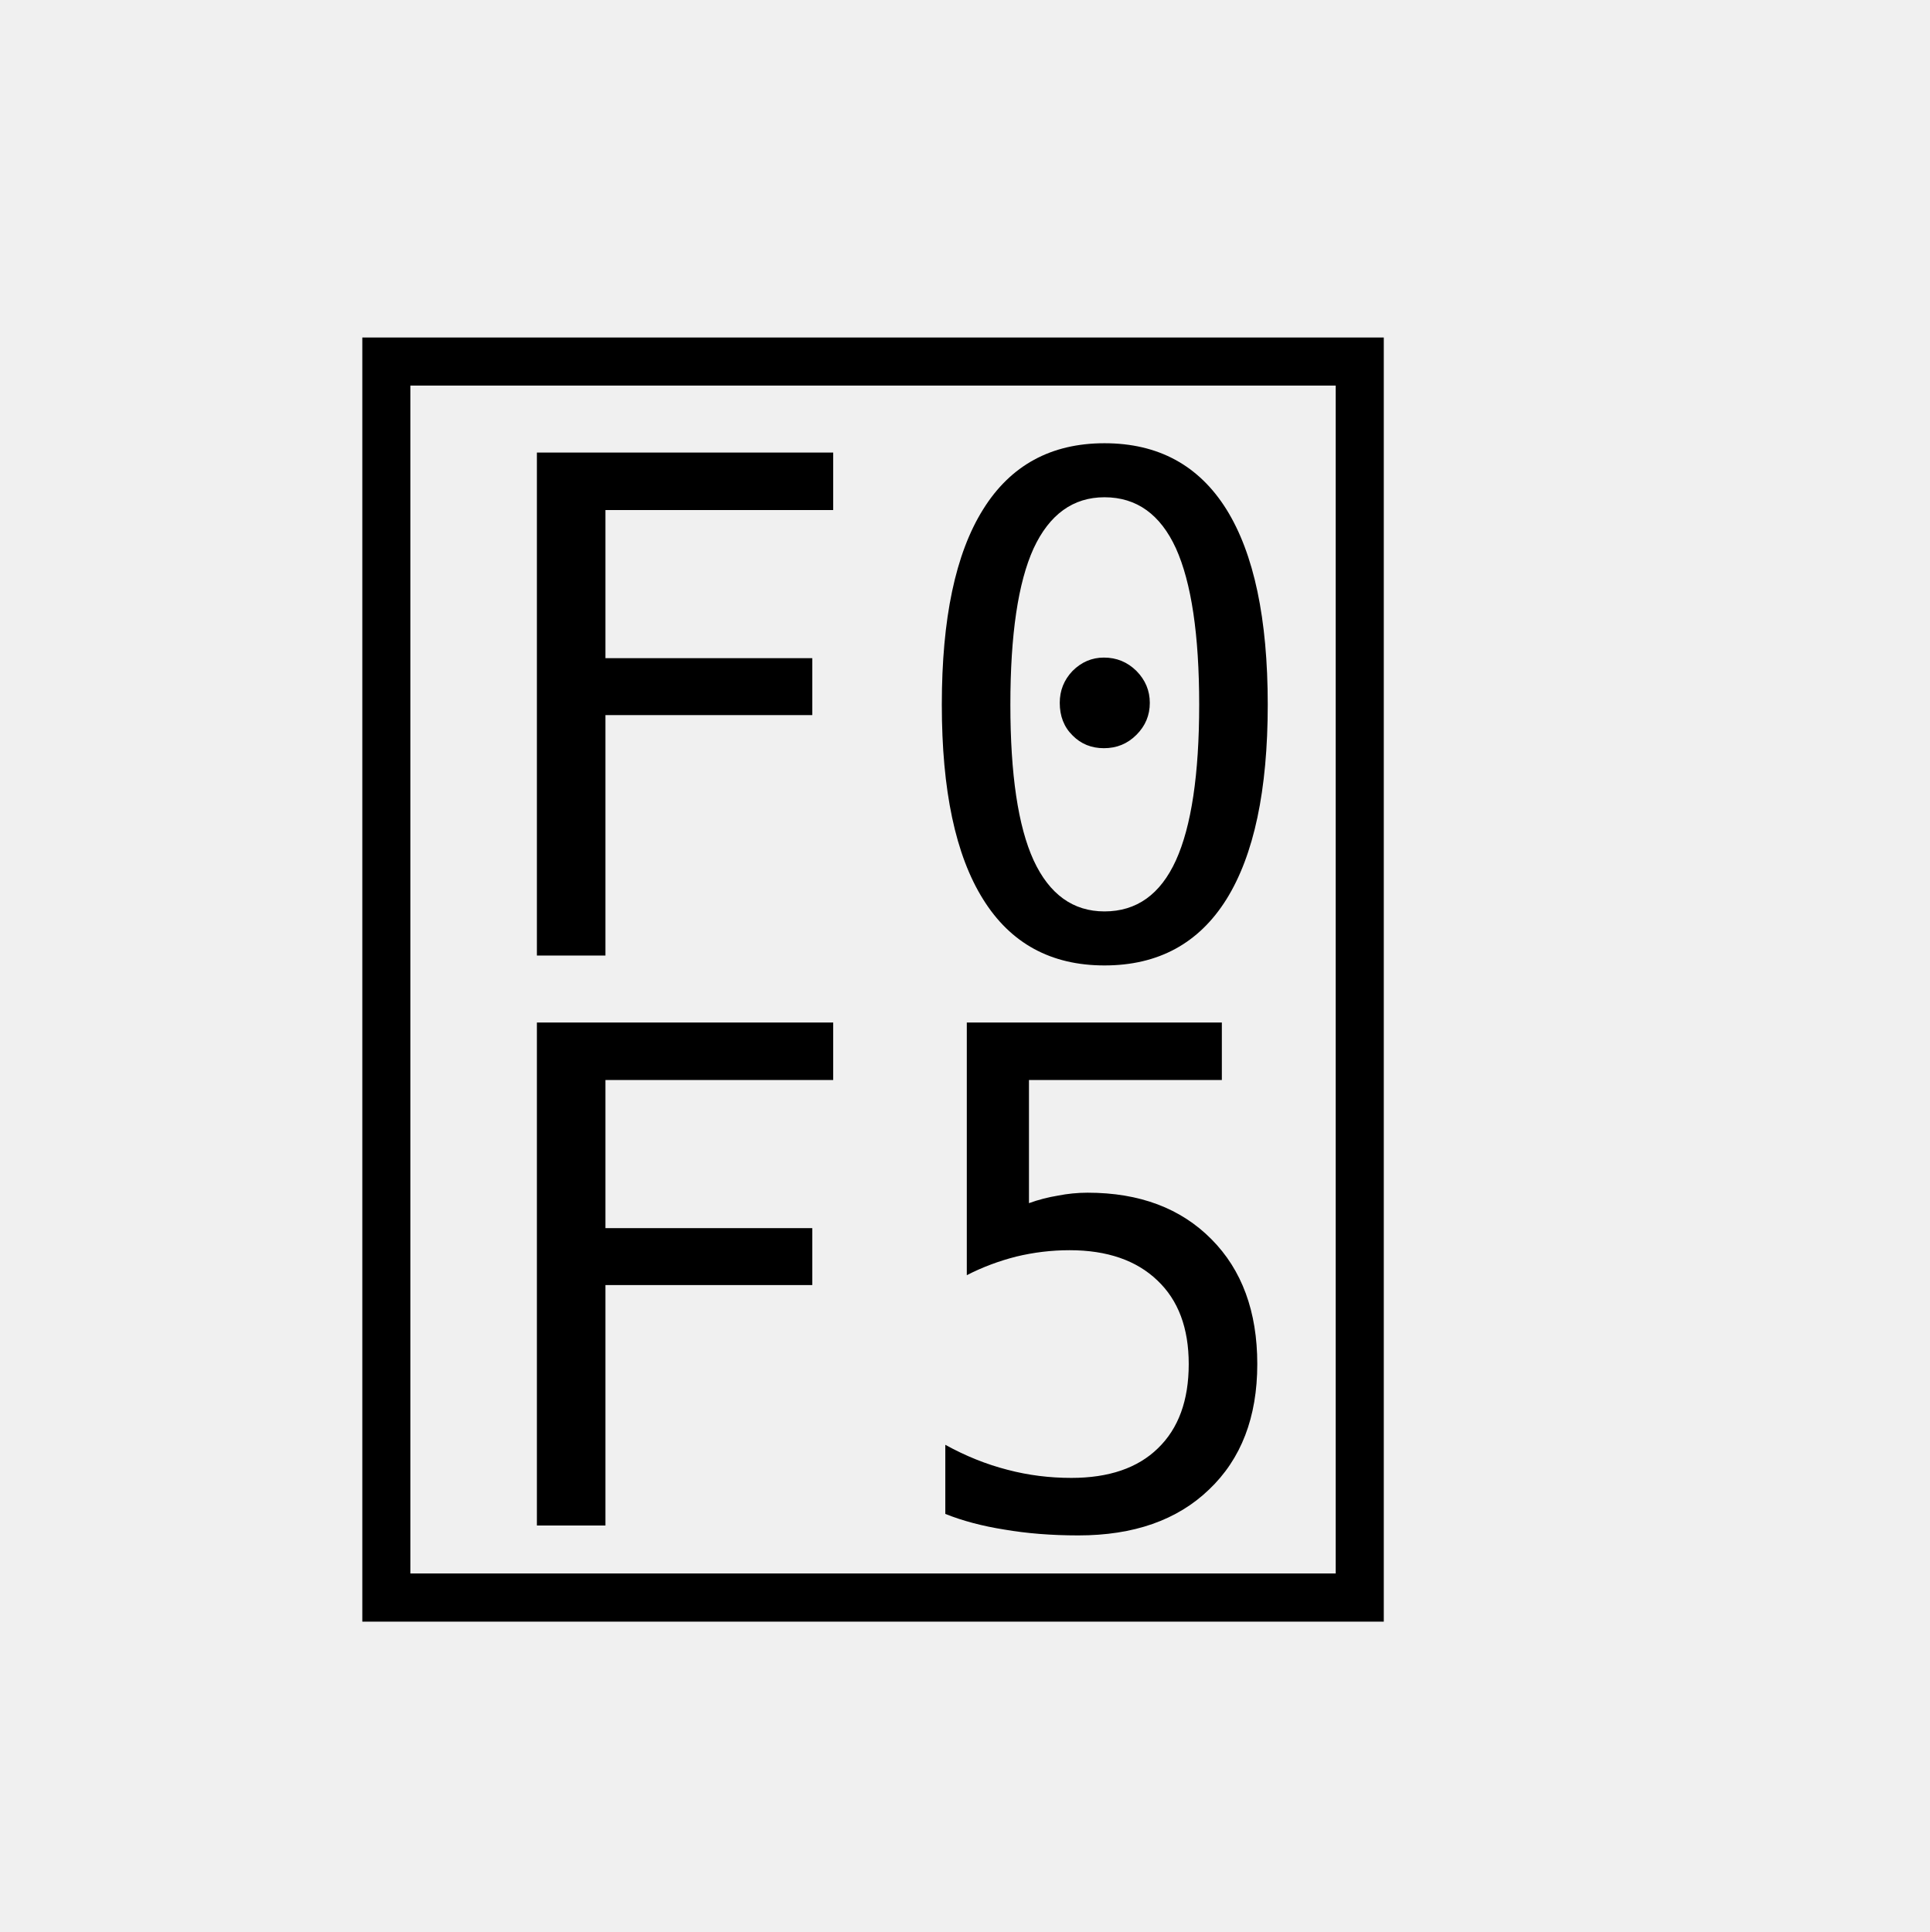
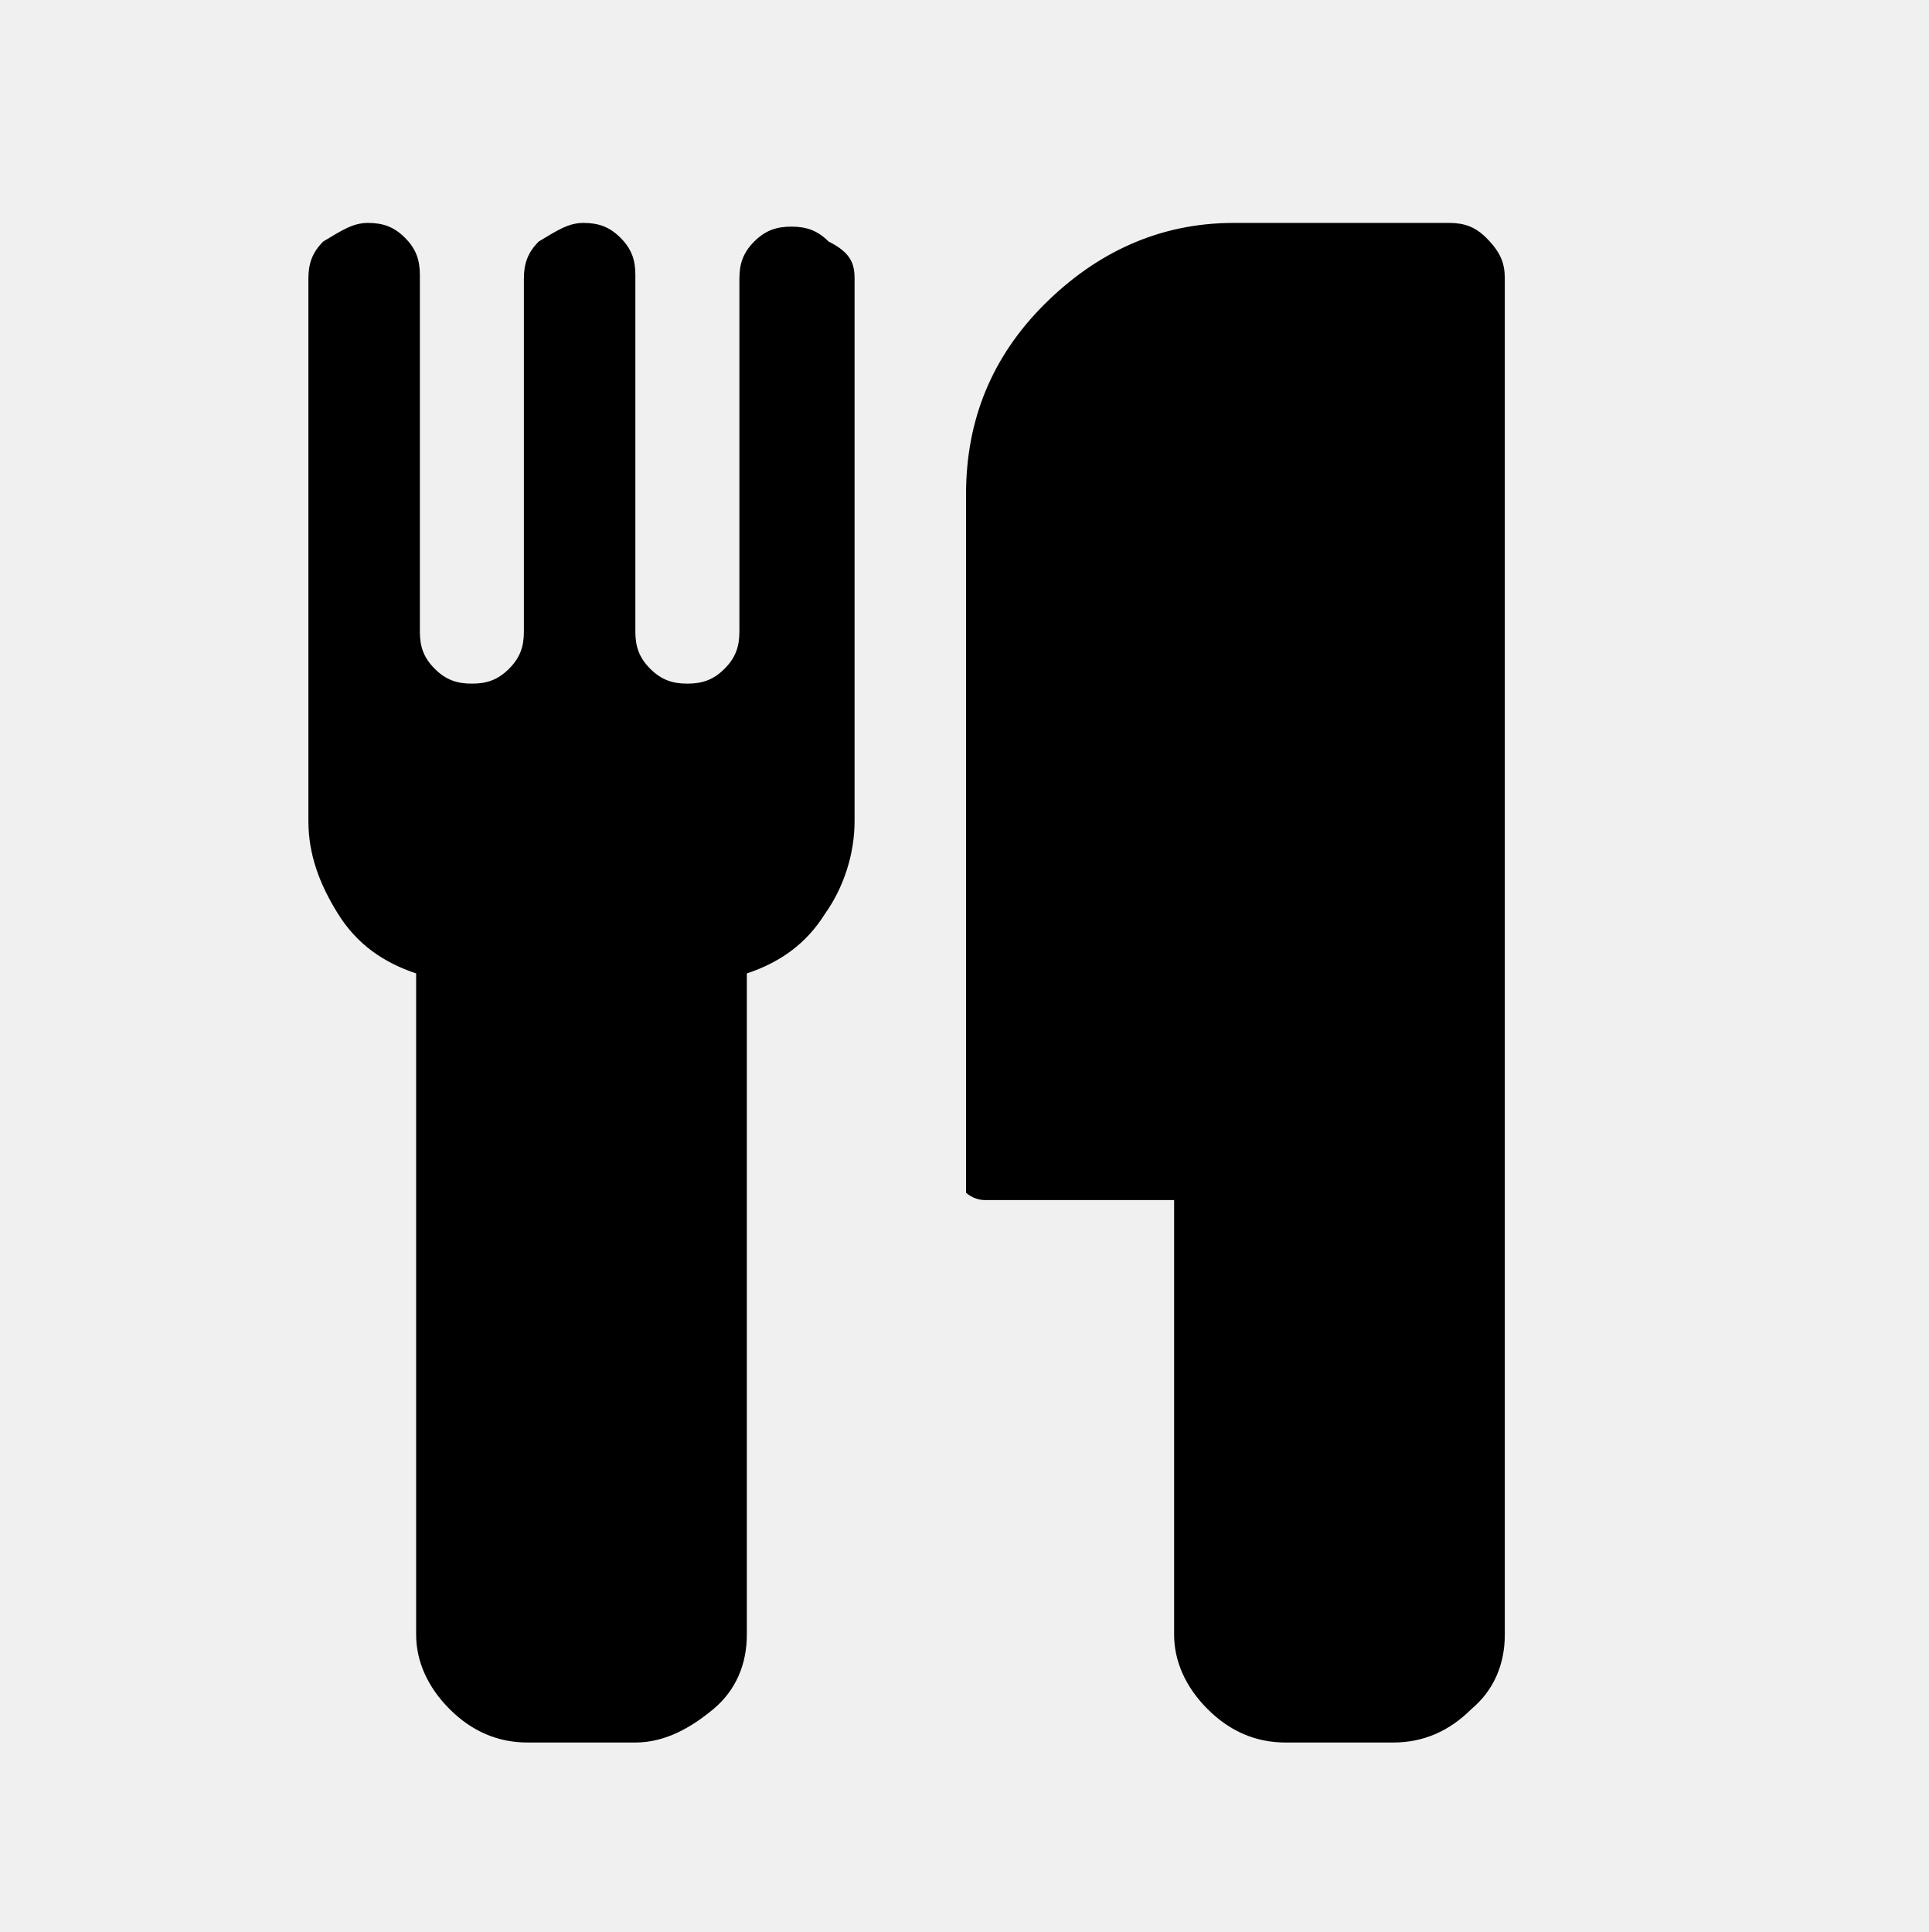
- <svg xmlns="http://www.w3.org/2000/svg" version="1.1" x="0px" y="0px" viewBox="0 0 51.9 51.97" style="enable-background:new 0 0 51.9 51.97;" xml:space="preserve">
+ <svg xmlns="http://www.w3.org/2000/svg" version="1.1" id="Layer_1" x="0px" y="0px" viewBox="0 0 51.9 52" style="enable-background:new 0 0 51.9 52;" xml:space="preserve">
  <style type="text/css">
	.st0{display:none;}
	.st1{display:inline;}
	.st2{font-family:'FontAwesome';}
	.st3{font-size:33.974px;}
	.st4{font-size:31.646px;}
	.st5{font-family:'MyriadPro-Regular';}
	.st6{font-size:15.179px;}
	.st7{display:inline;fill:#FFFFFF;}
	.st8{font-size:19.195px;}
	.st9{font-size:22.962px;}
	.st10{font-size:25.92px;}
	.st11{font-size:28.014px;}
	.st12{font-size:26.221px;}
	.st13{font-size:26.058px;}
	.st14{font-size:48px;}
	.st15{font-size:39.976px;}
	.st16{font-size:40.832px;}
- 	.st17{font-size:28px;}
- 	.st18{font-size:42.339px;}
- 	.st19{font-size:25.873px;}
- 	.st20{font-size:24.712px;}
- 	.st21{font-size:30.294px;}
+ 	.st17{enable-background:new    ;}
+ 	.st18{font-size:28px;}
+ 	.st19{font-size:42.339px;}
+ 	.st20{font-size:25.873px;}
+ 	.st21{font-size:24.713px;}
+ 	.st22{font-size:30.294px;}
</style>
  <g id="Aircraft_Type" class="st0">
    <g class="st1">
-       <path d="M49.67,42.37v2.99H2.53V9.45h2.95v32.92H49.67z" />
+       <path d="M49.7,42.4v3H2.5V9.4h3v32.9H49.7z" />
    </g>
    <text transform="matrix(1 0 0 1 9.4167 38.2313)" class="st1 st2 st3"></text>
  </g>
  <g id="Aircraft_Type_copy" class="st0">
    <g class="st1">
-       <path d="M49.67,42.37v2.99H4.29V6.33h2.84v36.04H49.67z" />
+       <path d="M49.7,42.4v3H4.3v-39h2.8v36C7.1,42.4,49.7,42.4,49.7,42.4z" />
    </g>
    <text transform="matrix(1 0 0 1 13.8333 34.0631)" class="st1 st2 st4"></text>
  </g>
  <g id="Aircraft_Type_copy_3" class="st0">
    <g class="st1">
-       <path d="M49.67,42.37v2.99H4.29V6.33h2.84v36.04H49.67z" />
+       <path d="M49.7,42.4v3H4.3v-39h2.8v36C7.1,42.4,49.7,42.4,49.7,42.4z" />
    </g>
-     <rect x="19.38" y="16.54" class="st1" width="17.91" height="2.3" />
-     <rect x="19.38" y="20.69" class="st1" width="17.91" height="2.3" />
-     <rect x="19.38" y="24.84" class="st1" width="17.91" height="2.3" />
-     <rect x="19.38" y="28.99" class="st1" width="17.91" height="2.3" />
-     <rect x="21.53" y="7.55" class="st1" width="11.98" height="4.61" />
-     <ellipse class="st1" cx="27.52" cy="8.24" rx="2.66" ry="2.54" />
-     <path class="st1" d="M37.41,8.82h-1.82v1.84h1.82c1.2,0,2.18,0.93,2.18,2.07v21.55c0,1.14-0.98,2.07-2.18,2.07H18.53   c-1.2,0-2.18-0.93-2.18-2.07V12.74c0-1.14,0.98-2.07,2.18-2.07h0.73V8.82h-0.73c-2.27,0-4.11,1.76-4.11,3.92v21.55   c0,2.16,1.85,3.92,4.11,3.92h18.88c2.27,0,4.11-1.76,4.11-3.92V12.74C41.52,10.58,39.68,8.82,37.41,8.82z" />
+     <rect x="19.4" y="16.5" class="st1" width="17.9" height="2.3" />
+     <rect x="19.4" y="20.7" class="st1" width="17.9" height="2.3" />
+     <rect x="19.4" y="24.8" class="st1" width="17.9" height="2.3" />
+     <rect x="19.4" y="29" class="st1" width="17.9" height="2.3" />
+     <rect x="21.5" y="7.5" class="st1" width="12" height="4.6" />
+     <ellipse class="st1" cx="27.5" cy="8.2" rx="2.7" ry="2.5" />
+     <path class="st1" d="M37.4,8.8h-1.8v1.8h1.8c1.2,0,2.2,0.9,2.2,2.1v21.5c0,1.1-1,2.1-2.2,2.1H18.5c-1.2,0-2.2-0.9-2.2-2.1V12.7   c0-1.1,1-2.1,2.2-2.1h0.7V8.8h-0.7c-2.3,0-4.1,1.8-4.1,3.9v21.5c0,2.2,1.9,3.9,4.1,3.9h18.9c2.3,0,4.1-1.8,4.1-3.9V12.7   C41.5,10.6,39.7,8.8,37.4,8.8z" />
  </g>
  <g id="Aircraft_Type_copy_2" class="st0">
    <g class="st1">
-       <path d="M49.67,42.37v2.99H4.29V6.33h2.84v36.04H49.67z" />
+       <path d="M49.7,42.4v3H4.3v-39h2.8v36C7.1,42.4,49.7,42.4,49.7,42.4z" />
    </g>
    <g class="st1">
-       <path d="M27.21,37.63c-0.35,0-0.69-0.08-1.01-0.24c-0.54-0.27-11.92-7.42-12.59-7.86c-1.3-0.85-1.98-2-1.77-3    c0.22-1.04,1.41-2,2.94-1.73c0.95,0.16,9.22,1.82,11.36,2.24l3.88-4.12h6.2c0.24-0.38,0.67-0.59,1.23-0.59h6.29v1.8h-5.95v0.54    l-0.9,0.06H30.8L26.77,29l-0.49-0.1c-0.11-0.02-10.76-2.15-11.8-2.33c-0.57-0.1-0.84,0.23-0.87,0.33c0,0.08,0.15,0.57,1,1.12    c1.22,0.8,11.84,7.45,12.41,7.75c0.1,0.05,0.38,0.19,1.43-0.45c1.3-0.79,5.01-2.82,5.17-2.91l0.17-0.09l3.87-0.29l0.11,0.85    c0,0,0,0.02,0.01,0.06c0.03,0,0.06,0,0.08,0c0.22,0,3.65-0.15,5.9-0.24l0.08,1.8c-0.96,0.04-5.74,0.24-5.98,0.24    c-0.46,0.03-1.07,0.07-1.5-0.33c-0.14-0.13-0.24-0.28-0.29-0.45L34.3,34.1c-0.76,0.41-3.82,2.09-4.93,2.77    C28.53,37.38,27.84,37.63,27.21,37.63z" />
-       <rect x="38.57" y="23.32" width="1.8" height="10.56" />
-       <rect x="36" y="23.35" width="1.8" height="10.44" />
-       <path d="M26.53,33.37c-0.17,0-0.33-0.01-0.5-0.04c-0.65-0.12-1.17-0.49-1.46-1.05c-0.93-1.76-0.51-2.91,0-3.57    c0.59-0.76,1.99-2.08,2.05-2.13l1.23,1.31c-0.38,0.35-1.44,1.39-1.86,1.93c-0.27,0.35-0.21,0.89,0.17,1.62    c0.02,0.03,0.04,0.08,0.18,0.11c0.32,0.07,0.76-0.08,0.87-0.17c0.25-0.22,1.74-1.94,3.02-3.48l1.38,1.16    c-0.64,0.76-2.76,3.28-3.23,3.68C28.01,33.08,27.28,33.37,26.53,33.37z" />
+       <path d="M27.2,37.6c-0.4,0-0.7-0.1-1-0.2c-0.5-0.3-11.9-7.4-12.6-7.9c-1.3-0.9-2-2-1.8-3c0.2-1,1.4-2,2.9-1.7    C15.7,25,24,26.6,26.1,27l3.9-4.1h6.2c0.2-0.4,0.7-0.6,1.2-0.6h6.3v1.8h-6v0.5l-0.9,0.1h-6.1l-4,4.3l-0.5-0.1    c-0.1,0-10.8-2.1-11.8-2.3c-0.6-0.1-0.8,0.2-0.9,0.3c0,0.1,0.1,0.6,1,1.1c1.2,0.8,11.8,7.5,12.4,7.8c0.1,0,0.4,0.2,1.4-0.5    c1.3-0.8,5-2.8,5.2-2.9l0.2-0.1l3.9-0.3l0.1,0.8c0,0,0,0,0,0.1c0,0,0.1,0,0.1,0c0.2,0,3.7-0.2,5.9-0.2l0.1,1.8c-1,0-5.7,0.2-6,0.2    c-0.5,0-1.1,0.1-1.5-0.3c-0.1-0.1-0.2-0.3-0.3-0.5l-1.8,0.1c-0.8,0.4-3.8,2.1-4.9,2.8C28.5,37.4,27.8,37.6,27.2,37.6z" />
+       <rect x="38.6" y="23.3" width="1.8" height="10.6" />
+       <rect x="36" y="23.3" width="1.8" height="10.4" />
+       <path d="M26.5,33.4c-0.2,0-0.3,0-0.5,0c-0.6-0.1-1.2-0.5-1.5-1c-0.9-1.8-0.5-2.9,0-3.6c0.6-0.8,2-2.1,2-2.1l1.2,1.3    c-0.4,0.4-1.4,1.4-1.9,1.9c-0.3,0.4-0.2,0.9,0.2,1.6c0,0,0,0.1,0.2,0.1c0.3,0.1,0.8-0.1,0.9-0.2c0.3-0.2,1.7-1.9,3-3.5l1.4,1.2    c-0.6,0.8-2.8,3.3-3.2,3.7C28,33.1,27.3,33.4,26.5,33.4z" />
    </g>
-     <text transform="matrix(1.1306 0 0 1 16.3747 21.2054)" class="st1 st5 st6">%</text>
+     <text transform="matrix(1.1306 0 0 1 16.3745 21.2054)" class="st1 st5 st6">%</text>
  </g>
  <g id="Aircraft_Type_copy_4" class="st0">
    <g class="st1">
-       <path d="M49.67,42.37v2.99H4.29V6.33h2.84v36.04H49.67z" />
+       <path d="M49.7,42.4v3H4.3v-39h2.8v36C7.1,42.4,49.7,42.4,49.7,42.4z" />
    </g>
-     <circle class="st1" cx="27.83" cy="23.54" r="15.29" />
+     <circle class="st1" cx="27.8" cy="23.5" r="15.3" />
    <text transform="matrix(1 0 0 1 19.9587 29.6649)" class="st7 st2 st8"></text>
  </g>
  <g id="Aircraft_Type_copy_5" class="st0">
    <g class="st1">
-       <path d="M49.67,42.37v2.99H4.29V6.33h2.84v36.04H49.67z" />
+       <path d="M49.7,42.4v3H4.3v-39h2.8v36C7.1,42.4,49.7,42.4,49.7,42.4z" />
    </g>
-     <circle class="st1" cx="27.83" cy="23.54" r="15.29" />
+     <circle class="st1" cx="27.8" cy="23.5" r="15.3" />
    <text transform="matrix(1 0 0 1 18.3753 28.2482)" class="st7 st2 st8"></text>
  </g>
  <g id="Layer_9" class="st0">
</g>
  <g id="Layer_8" class="st0">
    <g class="st1">
-       <path d="M44.4,12.5c0.5,0.49,0.92,1.16,1.28,2c0.36,0.84,0.53,1.62,0.53,2.32v30.32c0,0.7-0.25,1.3-0.75,1.79    c-0.5,0.49-1.1,0.74-1.81,0.74H7.82c-0.71,0-1.32-0.25-1.81-0.74c-0.5-0.49-0.75-1.09-0.75-1.79V5.02c0-0.7,0.25-1.3,0.75-1.79    c0.5-0.49,1.1-0.74,1.81-0.74h23.88c0.71,0,1.49,0.18,2.35,0.53c0.85,0.35,1.53,0.77,2.03,1.26L44.4,12.5z M42.8,46.3V19.34H31.71    c-0.71,0-1.32-0.25-1.81-0.74c-0.5-0.49-0.75-1.09-0.75-1.79V5.86H8.67V46.3H42.8z M32.56,6.08v9.9h10.02    c-0.18-0.51-0.37-0.87-0.59-1.08l-8.34-8.24C33.44,6.44,33.08,6.25,32.56,6.08z" />
+       <path d="M44.4,12.5c0.5,0.5,0.9,1.2,1.3,2s0.5,1.6,0.5,2.3v30.3c0,0.7-0.3,1.3-0.8,1.8s-1.1,0.7-1.8,0.7H7.8    c-0.7,0-1.3-0.3-1.8-0.7c-0.5-0.5-0.8-1.1-0.8-1.8V5c0-0.7,0.3-1.3,0.8-1.8s1.1-0.7,1.8-0.7h23.9c0.7,0,1.5,0.2,2.4,0.5    c0.8,0.3,1.5,0.8,2,1.3L44.4,12.5z M42.8,46.3v-27H31.7c-0.7,0-1.3-0.3-1.8-0.7c-0.5-0.5-0.8-1.1-0.8-1.8v-11H8.7v40.4H42.8z     M32.6,6.1V16h10c-0.2-0.5-0.4-0.9-0.6-1.1l-8.3-8.2C33.4,6.4,33.1,6.2,32.6,6.1z" />
    </g>
    <text transform="matrix(1 0 0 1 13.9521 39.7904)" class="st1 st2 st9"></text>
  </g>
  <g id="Layer_8_copy" class="st0">
    <g class="st1">
-       <path d="M44.4,12.5c0.5,0.49,0.92,1.16,1.28,2c0.36,0.84,0.53,1.62,0.53,2.32v30.32c0,0.7-0.25,1.3-0.75,1.79    c-0.5,0.49-1.1,0.74-1.81,0.74H7.82c-0.71,0-1.32-0.25-1.81-0.74c-0.5-0.49-0.75-1.09-0.75-1.79V5.02c0-0.7,0.25-1.3,0.75-1.79    c0.5-0.49,1.1-0.74,1.81-0.74h23.88c0.71,0,1.49,0.18,2.35,0.53c0.85,0.35,1.53,0.77,2.03,1.26L44.4,12.5z M42.8,46.3V19.34H31.71    c-0.71,0-1.32-0.25-1.81-0.74c-0.5-0.49-0.75-1.09-0.75-1.79V5.86H8.67V46.3H42.8z M32.56,6.08v9.9h10.02    c-0.18-0.51-0.37-0.87-0.59-1.08l-8.34-8.24C33.44,6.44,33.08,6.25,32.56,6.08z" />
+       <path d="M44.4,12.5c0.5,0.5,0.9,1.2,1.3,2s0.5,1.6,0.5,2.3v30.3c0,0.7-0.3,1.3-0.8,1.8s-1.1,0.7-1.8,0.7H7.8    c-0.7,0-1.3-0.3-1.8-0.7c-0.5-0.5-0.8-1.1-0.8-1.8V5c0-0.7,0.3-1.3,0.8-1.8s1.1-0.7,1.8-0.7h23.9c0.7,0,1.5,0.2,2.4,0.5    c0.8,0.3,1.5,0.8,2,1.3L44.4,12.5z M42.8,46.3v-27H31.7c-0.7,0-1.3-0.3-1.8-0.7c-0.5-0.5-0.8-1.1-0.8-1.8v-11H8.7v40.4H42.8z     M32.6,6.1V16h10c-0.2-0.5-0.4-0.9-0.6-1.1l-8.3-8.2C33.4,6.4,33.1,6.2,32.6,6.1z" />
    </g>
    <text transform="matrix(1 0 0 1 12.7897 40.8807)" class="st1 st2 st10"></text>
  </g>
  <g id="Layer_8_copy_2" class="st0">
    <g class="st1">
-       <path d="M44.4,12.5c0.5,0.49,0.92,1.16,1.28,2c0.36,0.84,0.53,1.62,0.53,2.32v30.32c0,0.7-0.25,1.3-0.75,1.79    c-0.5,0.49-1.1,0.74-1.81,0.74H7.82c-0.71,0-1.32-0.25-1.81-0.74c-0.5-0.49-0.75-1.09-0.75-1.79V5.02c0-0.7,0.25-1.3,0.75-1.79    c0.5-0.49,1.1-0.74,1.81-0.74h23.88c0.71,0,1.49,0.18,2.35,0.53c0.85,0.35,1.53,0.77,2.03,1.26L44.4,12.5z M42.8,46.3V19.34H31.71    c-0.71,0-1.32-0.25-1.81-0.74c-0.5-0.49-0.75-1.09-0.75-1.79V5.86H8.67V46.3H42.8z M32.56,6.08v9.9h10.02    c-0.18-0.51-0.37-0.87-0.59-1.08l-8.34-8.24C33.44,6.44,33.08,6.25,32.56,6.08z" />
+       <path d="M44.4,12.5c0.5,0.5,0.9,1.2,1.3,2s0.5,1.6,0.5,2.3v30.3c0,0.7-0.3,1.3-0.8,1.8s-1.1,0.7-1.8,0.7H7.8    c-0.7,0-1.3-0.3-1.8-0.7c-0.5-0.5-0.8-1.1-0.8-1.8V5c0-0.7,0.3-1.3,0.8-1.8s1.1-0.7,1.8-0.7h23.9c0.7,0,1.5,0.2,2.4,0.5    c0.8,0.3,1.5,0.8,2,1.3L44.4,12.5z M42.8,46.3v-27H31.7c-0.7,0-1.3-0.3-1.8-0.7c-0.5-0.5-0.8-1.1-0.8-1.8v-11H8.7v40.4H42.8z     M32.6,6.1V16h10c-0.2-0.5-0.4-0.9-0.6-1.1l-8.3-8.2C33.4,6.4,33.1,6.2,32.6,6.1z" />
    </g>
-     <rect x="14.46" y="11.92" class="st1" width="8.58" height="9.17" />
-     <rect x="25.13" y="24.5" class="st1" width="8.58" height="9.17" />
-     <rect x="25.13" y="35.67" class="st1" width="8.58" height="9.17" />
-     <rect x="17.29" y="20.58" class="st1" width="2" height="23.83" />
-     <rect x="24.5" y="21.88" transform="matrix(-1.836970e-16 1 -1 -1.836970e-16 54.8333 3.8333)" class="st1" width="2" height="14.92" />
-     <rect x="24.5" y="32.63" transform="matrix(-1.836970e-16 1 -1 -1.836970e-16 65.5833 14.5833)" class="st1" width="2" height="14.92" />
+     <rect x="14.5" y="11.9" class="st1" width="8.6" height="9.2" />
+     <rect x="25.1" y="24.5" class="st1" width="8.6" height="9.2" />
+     <rect x="25.1" y="35.7" class="st1" width="8.6" height="9.2" />
+     <rect x="17.3" y="20.6" class="st1" width="2" height="23.8" />
+     <rect x="18" y="28.3" class="st1" width="14.9" height="2" />
+     <rect x="18" y="39.1" class="st1" width="14.9" height="2" />
  </g>
  <g id="Layer_8_copy_3" class="st0">
    <g class="st1">
-       <path d="M44.4,12.5c0.5,0.49,0.92,1.16,1.28,2c0.36,0.84,0.53,1.62,0.53,2.32v30.32c0,0.7-0.25,1.3-0.75,1.79    c-0.5,0.49-1.1,0.74-1.81,0.74H7.82c-0.71,0-1.32-0.25-1.81-0.74c-0.5-0.49-0.75-1.09-0.75-1.79V5.02c0-0.7,0.25-1.3,0.75-1.79    c0.5-0.49,1.1-0.74,1.81-0.74h23.88c0.71,0,1.49,0.18,2.35,0.53c0.85,0.35,1.53,0.77,2.03,1.26L44.4,12.5z M42.8,46.3V19.34H31.71    c-0.71,0-1.32-0.25-1.81-0.74c-0.5-0.49-0.75-1.09-0.75-1.79V5.86H8.67V46.3H42.8z M32.56,6.08v9.9h10.02    c-0.18-0.51-0.37-0.87-0.59-1.08l-8.34-8.24C33.44,6.44,33.08,6.25,32.56,6.08z" />
+       <path d="M44.4,12.5c0.5,0.5,0.9,1.2,1.3,2s0.5,1.6,0.5,2.3v30.3c0,0.7-0.3,1.3-0.8,1.8s-1.1,0.7-1.8,0.7H7.8    c-0.7,0-1.3-0.3-1.8-0.7c-0.5-0.5-0.8-1.1-0.8-1.8V5c0-0.7,0.3-1.3,0.8-1.8s1.1-0.7,1.8-0.7h23.9c0.7,0,1.5,0.2,2.4,0.5    c0.8,0.3,1.5,0.8,2,1.3L44.4,12.5z M42.8,46.3v-27H31.7c-0.7,0-1.3-0.3-1.8-0.7c-0.5-0.5-0.8-1.1-0.8-1.8v-11H8.7v40.4H42.8z     M32.6,6.1V16h10c-0.2-0.5-0.4-0.9-0.6-1.1l-8.3-8.2C33.4,6.4,33.1,6.2,32.6,6.1z" />
    </g>
    <text transform="matrix(1 0 0 1 10.9831 41.6522)" class="st1 st2 st11"></text>
  </g>
  <g id="Layer_8_copy_4" class="st0">
    <g class="st1">
-       <path d="M44.4,12.5c0.5,0.49,0.92,1.16,1.28,2c0.36,0.84,0.53,1.62,0.53,2.32v30.32c0,0.7-0.25,1.3-0.75,1.79    c-0.5,0.49-1.1,0.74-1.81,0.74H7.82c-0.71,0-1.32-0.25-1.81-0.74c-0.5-0.49-0.75-1.09-0.75-1.79V5.02c0-0.7,0.25-1.3,0.75-1.79    c0.5-0.49,1.1-0.74,1.81-0.74h23.88c0.71,0,1.49,0.18,2.35,0.53c0.85,0.35,1.53,0.77,2.03,1.26L44.4,12.5z M42.8,46.3V19.34H31.71    c-0.71,0-1.32-0.25-1.81-0.74c-0.5-0.49-0.75-1.09-0.75-1.79V5.86H8.67V46.3H42.8z M32.56,6.08v9.9h10.02    c-0.18-0.51-0.37-0.87-0.59-1.08l-8.34-8.24C33.44,6.44,33.08,6.25,32.56,6.08z" />
+       <path d="M44.4,12.5c0.5,0.5,0.9,1.2,1.3,2s0.5,1.6,0.5,2.3v30.3c0,0.7-0.3,1.3-0.8,1.8s-1.1,0.7-1.8,0.7H7.8    c-0.7,0-1.3-0.3-1.8-0.7c-0.5-0.5-0.8-1.1-0.8-1.8V5c0-0.7,0.3-1.3,0.8-1.8s1.1-0.7,1.8-0.7h23.9c0.7,0,1.5,0.2,2.4,0.5    c0.8,0.3,1.5,0.8,2,1.3L44.4,12.5z M42.8,46.3v-27H31.7c-0.7,0-1.3-0.3-1.8-0.7c-0.5-0.5-0.8-1.1-0.8-1.8v-11H8.7v40.4H42.8z     M32.6,6.1V16h10c-0.2-0.5-0.4-0.9-0.6-1.1l-8.3-8.2C33.4,6.4,33.1,6.2,32.6,6.1z" />
    </g>
    <text transform="matrix(1 0 0 1 11.8796 40.3244)" class="st1 st2 st12"></text>
  </g>
  <g id="Layer_8_copy_5" class="st0">
    <g class="st1">
-       <path d="M44.4,12.5c0.5,0.49,0.92,1.16,1.28,2c0.36,0.84,0.53,1.62,0.53,2.32v30.32c0,0.7-0.25,1.3-0.75,1.79    c-0.5,0.49-1.1,0.74-1.81,0.74H7.82c-0.71,0-1.32-0.25-1.81-0.74c-0.5-0.49-0.75-1.09-0.75-1.79V5.02c0-0.7,0.25-1.3,0.75-1.79    c0.5-0.49,1.1-0.74,1.81-0.74h23.88c0.71,0,1.49,0.18,2.35,0.53c0.85,0.35,1.53,0.77,2.03,1.26L44.4,12.5z M42.8,46.3V19.34H31.71    c-0.71,0-1.32-0.25-1.81-0.74c-0.5-0.49-0.75-1.09-0.75-1.79V5.86H8.67V46.3H42.8z M32.56,6.08v9.9h10.02    c-0.18-0.51-0.37-0.87-0.59-1.08l-8.34-8.24C33.44,6.44,33.08,6.25,32.56,6.08z" />
+       <path d="M44.4,12.5c0.5,0.5,0.9,1.2,1.3,2s0.5,1.6,0.5,2.3v30.3c0,0.7-0.3,1.3-0.8,1.8s-1.1,0.7-1.8,0.7H7.8    c-0.7,0-1.3-0.3-1.8-0.7c-0.5-0.5-0.8-1.1-0.8-1.8V5c0-0.7,0.3-1.3,0.8-1.8s1.1-0.7,1.8-0.7h23.9c0.7,0,1.5,0.2,2.4,0.5    c0.8,0.3,1.5,0.8,2,1.3L44.4,12.5z M42.8,46.3v-27H31.7c-0.7,0-1.3-0.3-1.8-0.7c-0.5-0.5-0.8-1.1-0.8-1.8v-11H8.7v40.4H42.8z     M32.6,6.1V16h10c-0.2-0.5-0.4-0.9-0.6-1.1l-8.3-8.2C33.4,6.4,33.1,6.2,32.6,6.1z" />
    </g>
    <text transform="matrix(1 0 0 1 11.9606 40.264)" class="st1 st2 st13"></text>
  </g>
  <g id="Layer_14" class="st0">
</g>
  <g id="bug" class="st0">
    <text transform="matrix(1 0 0 1 3.6263 44.3197)" class="st1 st2 st14"></text>
  </g>
  <g id="upgrade" class="st0">
-     <path class="st1" d="M25.95,3C13.26,3,2.96,13.29,2.96,25.99s10.29,22.99,22.99,22.99s22.99-10.29,22.99-22.99S38.65,3,25.95,3z    M25.95,44.56c-10.26,0-18.57-8.31-18.57-18.57S15.69,7.42,25.95,7.42s18.57,8.31,18.57,18.57S36.21,44.56,25.95,44.56z" />
+     <path class="st1" d="M26,3C13.3,3,3,13.3,3,26s10.3,23,23,23s23-10.3,23-23S38.7,3,26,3z M26,44.6C15.7,44.6,7.4,36.2,7.4,26   S15.7,7.4,26,7.4S44.5,15.7,44.5,26S36.2,44.6,26,44.6z" />
    <g class="st1">
-       <rect x="23.49" y="18.82" width="4.92" height="12.33" />
-       <rect x="23.49" y="32.65" width="4.92" height="2" />
-       <rect x="23.49" y="36.15" width="4.92" height="2" />
-       <rect x="23.49" y="39.65" width="4.92" height="2" />
-       <polygon points="25.95,19.15 20.08,19.15 23.02,14.74 25.95,10.32 28.89,14.74 31.82,19.15   " />
+       <rect x="23.5" y="18.8" width="4.9" height="12.3" />
+       <rect x="23.5" y="32.6" width="4.9" height="2" />
+       <rect x="23.5" y="36.1" width="4.9" height="2" />
+       <rect x="23.5" y="39.6" width="4.9" height="2" />
+       <polygon points="26,19.1 20.1,19.1 23,14.7 26,10.3 28.9,14.7 31.8,19.1   " />
    </g>
  </g>
  <g id="crdit" class="st0">
    <text transform="matrix(1 0 0 1 4.535 40.7208)" class="st1 st2 st15"></text>
  </g>
  <g id="transport" class="st0">
    <text transform="matrix(1 0 0 1 8.4515 41.0362)" class="st1 st2 st16"></text>
  </g>
  <g id="meals">
-     <text transform="matrix(1 0 0 1 8.4515 41.0362)" class="st2 st16"></text>
+     <g class="st17">
+       <path d="M23,7.5v14.6c0,0.9-0.3,1.8-0.8,2.5c-0.5,0.8-1.2,1.3-2.1,1.6V44c0,0.8-0.3,1.5-0.9,2s-1.3,0.9-2.1,0.9h-2.9    c-0.8,0-1.5-0.3-2.1-0.9s-0.9-1.3-0.9-2V26.2c-0.9-0.3-1.6-0.8-2.1-1.6c-0.5-0.8-0.8-1.6-0.8-2.5V7.5c0-0.4,0.1-0.7,0.4-1    C9.2,6.2,9.5,6,9.9,6c0.4,0,0.7,0.1,1,0.4c0.3,0.3,0.4,0.6,0.4,1V17c0,0.4,0.1,0.7,0.4,1c0.3,0.3,0.6,0.4,1,0.4    c0.4,0,0.7-0.1,1-0.4c0.3-0.3,0.4-0.6,0.4-1V7.5c0-0.4,0.1-0.7,0.4-1C15,6.2,15.3,6,15.7,6c0.4,0,0.7,0.1,1,0.4    c0.3,0.3,0.4,0.6,0.4,1V17c0,0.4,0.1,0.7,0.4,1c0.3,0.3,0.6,0.4,1,0.4c0.4,0,0.7-0.1,1-0.4c0.3-0.3,0.4-0.6,0.4-1V7.5    c0-0.4,0.1-0.7,0.4-1c0.3-0.3,0.6-0.4,1-0.4s0.7,0.1,1,0.4C22.9,6.8,23,7.1,23,7.5z M40.5,7.5V44c0,0.8-0.3,1.5-0.9,2    c-0.6,0.6-1.3,0.9-2.1,0.9h-2.9c-0.8,0-1.5-0.3-2.1-0.9s-0.9-1.3-0.9-2V32.3h-5.1c-0.2,0-0.4-0.1-0.5-0.2C26,31.9,26,31.8,26,31.6    V13.3c0-2,0.7-3.7,2.1-5.1S31.2,6,33.2,6h5.8c0.4,0,0.7,0.1,1,0.4C40.4,6.8,40.5,7.1,40.5,7.5z" />
+     </g>
  </g>
  <g id="hotel" class="st0">
    <text transform="matrix(1 0 0 1 8.4515 41.0362)" class="st1 st2 st16"></text>
  </g>
  <g id="Excursion" class="st0">
    <g class="st1">
-       <circle cx="29.13" cy="9.6" r="4.6" />
-       <path d="M14.41,16.43c0.19-0.97,0.58-3.32,0.91-5.36c-1.61-0.08-3.08,1.02-3.4,2.65l-0.58,2.91c1,0.23,2.23,0.52,2.88,0.66    C14.27,17.09,14.33,16.82,14.41,16.43z" />
-       <path d="M32,30.17c1.22,0,6.15,0.33,7.89,0.42c1.74,0.09,2.54-2.21,1.93-3.1c-0.61-0.89-1.83-1.22-3.38-1.22    c-1.55,0-6.06-0.28-6.06-0.28l-3.19-6.01l2.77,2.96c0,0,0.75-1.83,0.7-3.24c-0.05-1.41-1.22-2.3-2.91-2.68    c-1.69-0.38-4.88-0.75-5.96-0.99c-0.67-0.15-1.71,0.46-2.48,1.35l0.35-1.74c0.36-1.79-0.81-3.53-2.6-3.89l-1.51-0.3    c-0.33,2.05-0.72,4.39-0.92,5.39c-0.28,1.42-0.54,2.77-1.94,2.77c-0.13,0-0.28-0.01-0.44-0.04c-0.44-0.07-2.31-0.51-3.35-0.75    l-0.49,2.45c-0.08-0.31-0.32-0.56-0.66-0.62L9.7,20.66c-0.46-0.09-0.91,0.21-1,0.67l-0.59,2.94c-0.09,0.46,0.21,0.91,0.67,1    l0.06,0.01c0.33,0.07,0.65-0.07,0.85-0.32l-0.32,1.6c-0.36,1.79,0.81,3.53,2.6,3.89l3.24,0.65c1.26,0.25,2.49-0.25,3.24-1.19    c-0.07,0.48-0.11,0.84-0.11,1.02c0,1.2,1.46,5.03,4.63,5.87h-4.61c-1.41,0-2.56,1.15-2.56,2.56v0.09c0,1.41,1.15,2.56,2.56,2.56    h15.33v-4.84c0.92-0.03,1.62-0.06,1.95-0.08v11.78c0,1.32,1.15,2.38,2.56,2.38h0.09c1.41,0,2.56-1.07,2.56-2.38V34.58h-0.21    c0-0.13,0-0.24,0-0.33c0-1.41-0.61-1.46-2.35-1.46s-5.4-0.56-7-0.56c-1.6,0-3.43,0.38-4.46-3.94c-1.03-4.32-1.41-5.78-1.41-5.78    s3.66,5.96,4.04,6.57C29.84,29.7,30.78,30.17,32,30.17z" />
+       <circle cx="29.1" cy="9.6" r="4.6" />
+       <path d="M14.4,16.4c0.2-1,0.6-3.3,0.9-5.4c-1.6-0.1-3.1,1-3.4,2.6l-0.6,2.9c1,0.2,2.2,0.5,2.9,0.7C14.3,17.1,14.3,16.8,14.4,16.4z    " />
+       <path d="M32,30.2c1.2,0,6.2,0.3,7.9,0.4c1.7,0.1,2.5-2.2,1.9-3.1c-0.6-0.9-1.8-1.2-3.4-1.2S32.4,26,32.4,26l-3.2-6l2.8,3    c0,0,0.8-1.8,0.7-3.2c0-1.4-1.2-2.3-2.9-2.7c-1.7-0.4-4.9-0.8-6-1c-0.7-0.1-1.7,0.5-2.5,1.4l0.4-1.7c0.4-1.8-0.8-3.5-2.6-3.9    l-1.5-0.3c-0.3,2.1-0.7,4.4-0.9,5.4c-0.3,1.4-0.5,2.8-1.9,2.8c-0.1,0-0.3,0-0.4,0c-0.4-0.1-2.3-0.5-3.3-0.8l-0.5,2.5    c-0.1-0.3-0.3-0.6-0.7-0.6l0,0c-0.5-0.1-0.9,0.2-1,0.7l-0.6,2.9c-0.1,0.5,0.2,0.9,0.7,1l0.1,0c0.3,0.1,0.6-0.1,0.9-0.3l-0.3,1.6    c-0.4,1.8,0.8,3.5,2.6,3.9l3.2,0.6c1.3,0.3,2.5-0.3,3.2-1.2c-0.1,0.5-0.1,0.8-0.1,1c0,1.2,1.5,5,4.6,5.9h-4.6    c-1.4,0-2.6,1.2-2.6,2.6v0.1c0,1.4,1.1,2.6,2.6,2.6h15.3v-4.8c0.9,0,1.6-0.1,2-0.1v11.8c0,1.3,1.2,2.4,2.6,2.4h0.1    c1.4,0,2.6-1.1,2.6-2.4V34.6h-0.2c0-0.1,0-0.2,0-0.3c0-1.4-0.6-1.5-2.3-1.5s-5.4-0.6-7-0.6c-1.6,0-3.4,0.4-4.5-3.9    c-1-4.3-1.4-5.8-1.4-5.8s3.7,6,4,6.6C29.8,29.7,30.8,30.2,32,30.2z" />
    </g>
  </g>
  <g id="giftcard" class="st0">
-     <path class="st1" d="M41.12,8.15H10.78c-3.22,0-5.83,2.61-5.83,5.83v24c0,3.22,2.61,5.83,5.83,5.83h30.33   c3.22,0,5.83-2.61,5.83-5.83v-24C46.95,10.76,44.34,8.15,41.12,8.15z M44.58,35.36c0,3.56-2.89,6.44-6.44,6.44H13.77   c-3.56,0-6.44-2.89-6.44-6.44V16.61c0-3.56,2.89-6.44,6.44-6.44h24.37c3.56,0,6.44,2.89,6.44,6.44V35.36z" />
-     <text transform="matrix(1 0 0 1 13.9508 36.3075)" class="st1 st2 st17"></text>
+     <path class="st1" d="M41.1,8.1H10.8c-3.2,0-5.8,2.6-5.8,5.8v24c0,3.2,2.6,5.8,5.8,5.8h30.3c3.2,0,5.8-2.6,5.8-5.8V14   C47,10.8,44.3,8.1,41.1,8.1z M44.6,35.4c0,3.6-2.9,6.4-6.4,6.4H13.8c-3.6,0-6.4-2.9-6.4-6.4V16.6c0-3.6,2.9-6.4,6.4-6.4h24.4   c3.6,0,6.4,2.9,6.4,6.4C44.6,16.6,44.6,35.4,44.6,35.4z" />
+     <text transform="matrix(1 0 0 1 13.9508 36.3075)" class="st1 st2 st18"></text>
  </g>
  <g id="order-now" class="st0">
-     <text transform="matrix(1 0 0 1 4.1387 41.5921)" class="st1 st2 st18"></text>
-     <path class="st1" d="M21.17,28.04L21.17,28.04c-1.14,0.19-2.21-0.58-2.4-1.71l-2.4-14.47c-0.19-1.14,0.58-2.21,1.71-2.4h0   c1.14-0.19,2.21,0.58,2.4,1.71l2.4,14.47C23.07,26.78,22.3,27.85,21.17,28.04z" />
-     <path class="st1" d="M29,28.04L29,28.04c-1.14,0.19-2.21-0.58-2.4-1.71l-2.4-14.47c-0.19-1.14,0.58-2.21,1.71-2.4h0   c1.14-0.19,2.21,0.58,2.4,1.71l2.4,14.47C30.9,26.78,30.13,27.85,29,28.04z" />
-     <path class="st1" d="M36.83,28.04L36.83,28.04c-1.14,0.19-2.21-0.58-2.4-1.71l-2.4-14.47c-0.19-1.14,0.58-2.21,1.71-2.4h0   c1.14-0.19,2.21,0.58,2.4,1.71l2.4,14.47C38.74,26.78,37.97,27.85,36.83,28.04z" />
+     <text transform="matrix(1 0 0 1 4.1387 41.5921)" class="st1 st2 st19"></text>
+     <path class="st1" d="M21.2,28L21.2,28c-1.1,0.2-2.2-0.6-2.4-1.7l-2.4-14.5c-0.2-1.1,0.6-2.2,1.7-2.4l0,0c1.1-0.2,2.2,0.6,2.4,1.7   l2.4,14.5C23.1,26.8,22.3,27.8,21.2,28z" />
+     <path class="st1" d="M29,28L29,28c-1.1,0.2-2.2-0.6-2.4-1.7l-2.4-14.5c-0.2-1.1,0.6-2.2,1.7-2.4l0,0c1.1-0.2,2.2,0.6,2.4,1.7   l2.4,14.5C30.9,26.8,30.1,27.8,29,28z" />
+     <path class="st1" d="M36.8,28L36.8,28c-1.1,0.2-2.2-0.6-2.4-1.7L32,11.9c-0.2-1.1,0.6-2.2,1.7-2.4l0,0c1.1-0.2,2.2,0.6,2.4,1.7   l2.4,14.5C38.7,26.8,38,27.8,36.8,28z" />
  </g>
  <g id="uploadflight" class="st0">
    <g class="st1">
-       <rect x="34.68" y="29.12" width="3.63" height="9.11" />
-       <rect x="34.68" y="39.33" width="3.63" height="1.48" />
-       <rect x="34.68" y="41.92" width="3.63" height="1.48" />
-       <rect x="34.68" y="44.5" width="3.63" height="1.48" />
-       <path d="M44.03,22.34c-1.53-0.77-3.21-1.15-5.03-1.15h-5.75l-9.09-14.8c-0.13-0.25-0.36-0.38-0.68-0.4l-4.6,0    c-0.26,0-0.48,0.11-0.65,0.32c-0.16,0.23-0.2,0.47-0.13,0.74l4.11,14.13h-9.3l-2.53-4.44c-0.01-0.04-0.05-0.09-0.13-0.16    c-0.17-0.17-0.36-0.25-0.57-0.25l-3.47,0.02c-0.26,0.02-0.47,0.12-0.61,0.29c-0.17,0.22-0.23,0.43-0.18,0.65l1.13,7.92l-1.13,7.92    c-0.02,0.24,0.04,0.46,0.2,0.66l0.04,0.04c0.17,0.17,0.36,0.25,0.58,0.25H9.7c0.32-0.01,0.56-0.15,0.7-0.41l2.53-4.44h9.3    l-4.11,14.13c-0.08,0.23-0.05,0.45,0.09,0.66c0.02,0.05,0.06,0.1,0.11,0.14c0.14,0.14,0.29,0.22,0.45,0.23l4.02,0.57    c0.37,0.04,0.64-0.09,0.81-0.38l9.62-15.37l5.78,0c1.82,0,3.5-0.38,5.03-1.15c1.53-0.77,2.35-1.72,2.44-2.87    C46.38,24.06,45.56,23.1,44.03,22.34z M36.5,29.11h-4.33l2.17-3.54l2.17-3.54l2.17,3.54l2.17,3.54H36.5z" />
+       <rect x="34.7" y="29.1" width="3.6" height="9.1" />
+       <rect x="34.7" y="39.3" width="3.6" height="1.5" />
+       <rect x="34.7" y="41.9" width="3.6" height="1.5" />
+       <rect x="34.7" y="44.5" width="3.6" height="1.5" />
+       <path d="M44,22.3c-1.5-0.8-3.2-1.1-5-1.1h-5.8L24.2,6.4C24,6.1,23.8,6,23.5,6h-4.6c-0.3,0-0.5,0.1-0.6,0.3C18.1,6.5,18,6.8,18.1,7    l4.1,14.1h-9.3l-2.5-4.4c0,0-0.1-0.1-0.1-0.2c-0.2-0.2-0.4-0.3-0.6-0.3l-3.5,0c-0.3,0-0.5,0.1-0.6,0.3c-0.2,0.2-0.2,0.4-0.2,0.6    l1.1,7.9l-1.1,7.9c0,0.2,0,0.5,0.2,0.7l0,0C5.8,34,6,34.1,6.2,34.1h3.5c0.3,0,0.6-0.2,0.7-0.4l2.5-4.4h9.3l-4.1,14.1    c-0.1,0.2,0,0.5,0.1,0.7c0,0,0.1,0.1,0.1,0.1c0.1,0.1,0.3,0.2,0.5,0.2l4,0.6c0.4,0,0.6-0.1,0.8-0.4l9.6-15.4H39    c1.8,0,3.5-0.4,5-1.1s2.3-1.7,2.4-2.9C46.4,24.1,45.6,23.1,44,22.3z M36.5,29.1h-4.3l2.2-3.5l2.2-3.5l2.2,3.5l2.2,3.5H36.5z" />
    </g>
  </g>
  <g id="currency" class="st0">
    <g class="st1">
-       <text transform="matrix(0.9609 -0.2769 0.2769 0.9609 5.9038 38.1895)" class="st2 st19"></text>
-       <text transform="matrix(0.999 0.0457 -0.0457 0.999 16.8784 26.0643)" class="st2 st20"></text>
-       <text transform="matrix(0.6543 0.7562 -0.7562 0.6543 20.7817 31.6721)" class="st2 st21"></text>
+       <text transform="matrix(0.9609 -0.2769 0.2769 0.9609 5.9039 38.1895)" class="st2 st20"></text>
+       <text transform="matrix(0.999 4.569795e-02 -4.569795e-02 0.999 16.8782 26.0637)" class="st2 st21"></text>
+       <text transform="matrix(0.6543 0.7562 -0.7562 0.6543 20.7813 31.6721)" class="st2 st22"></text>
    </g>
  </g>
</svg>
